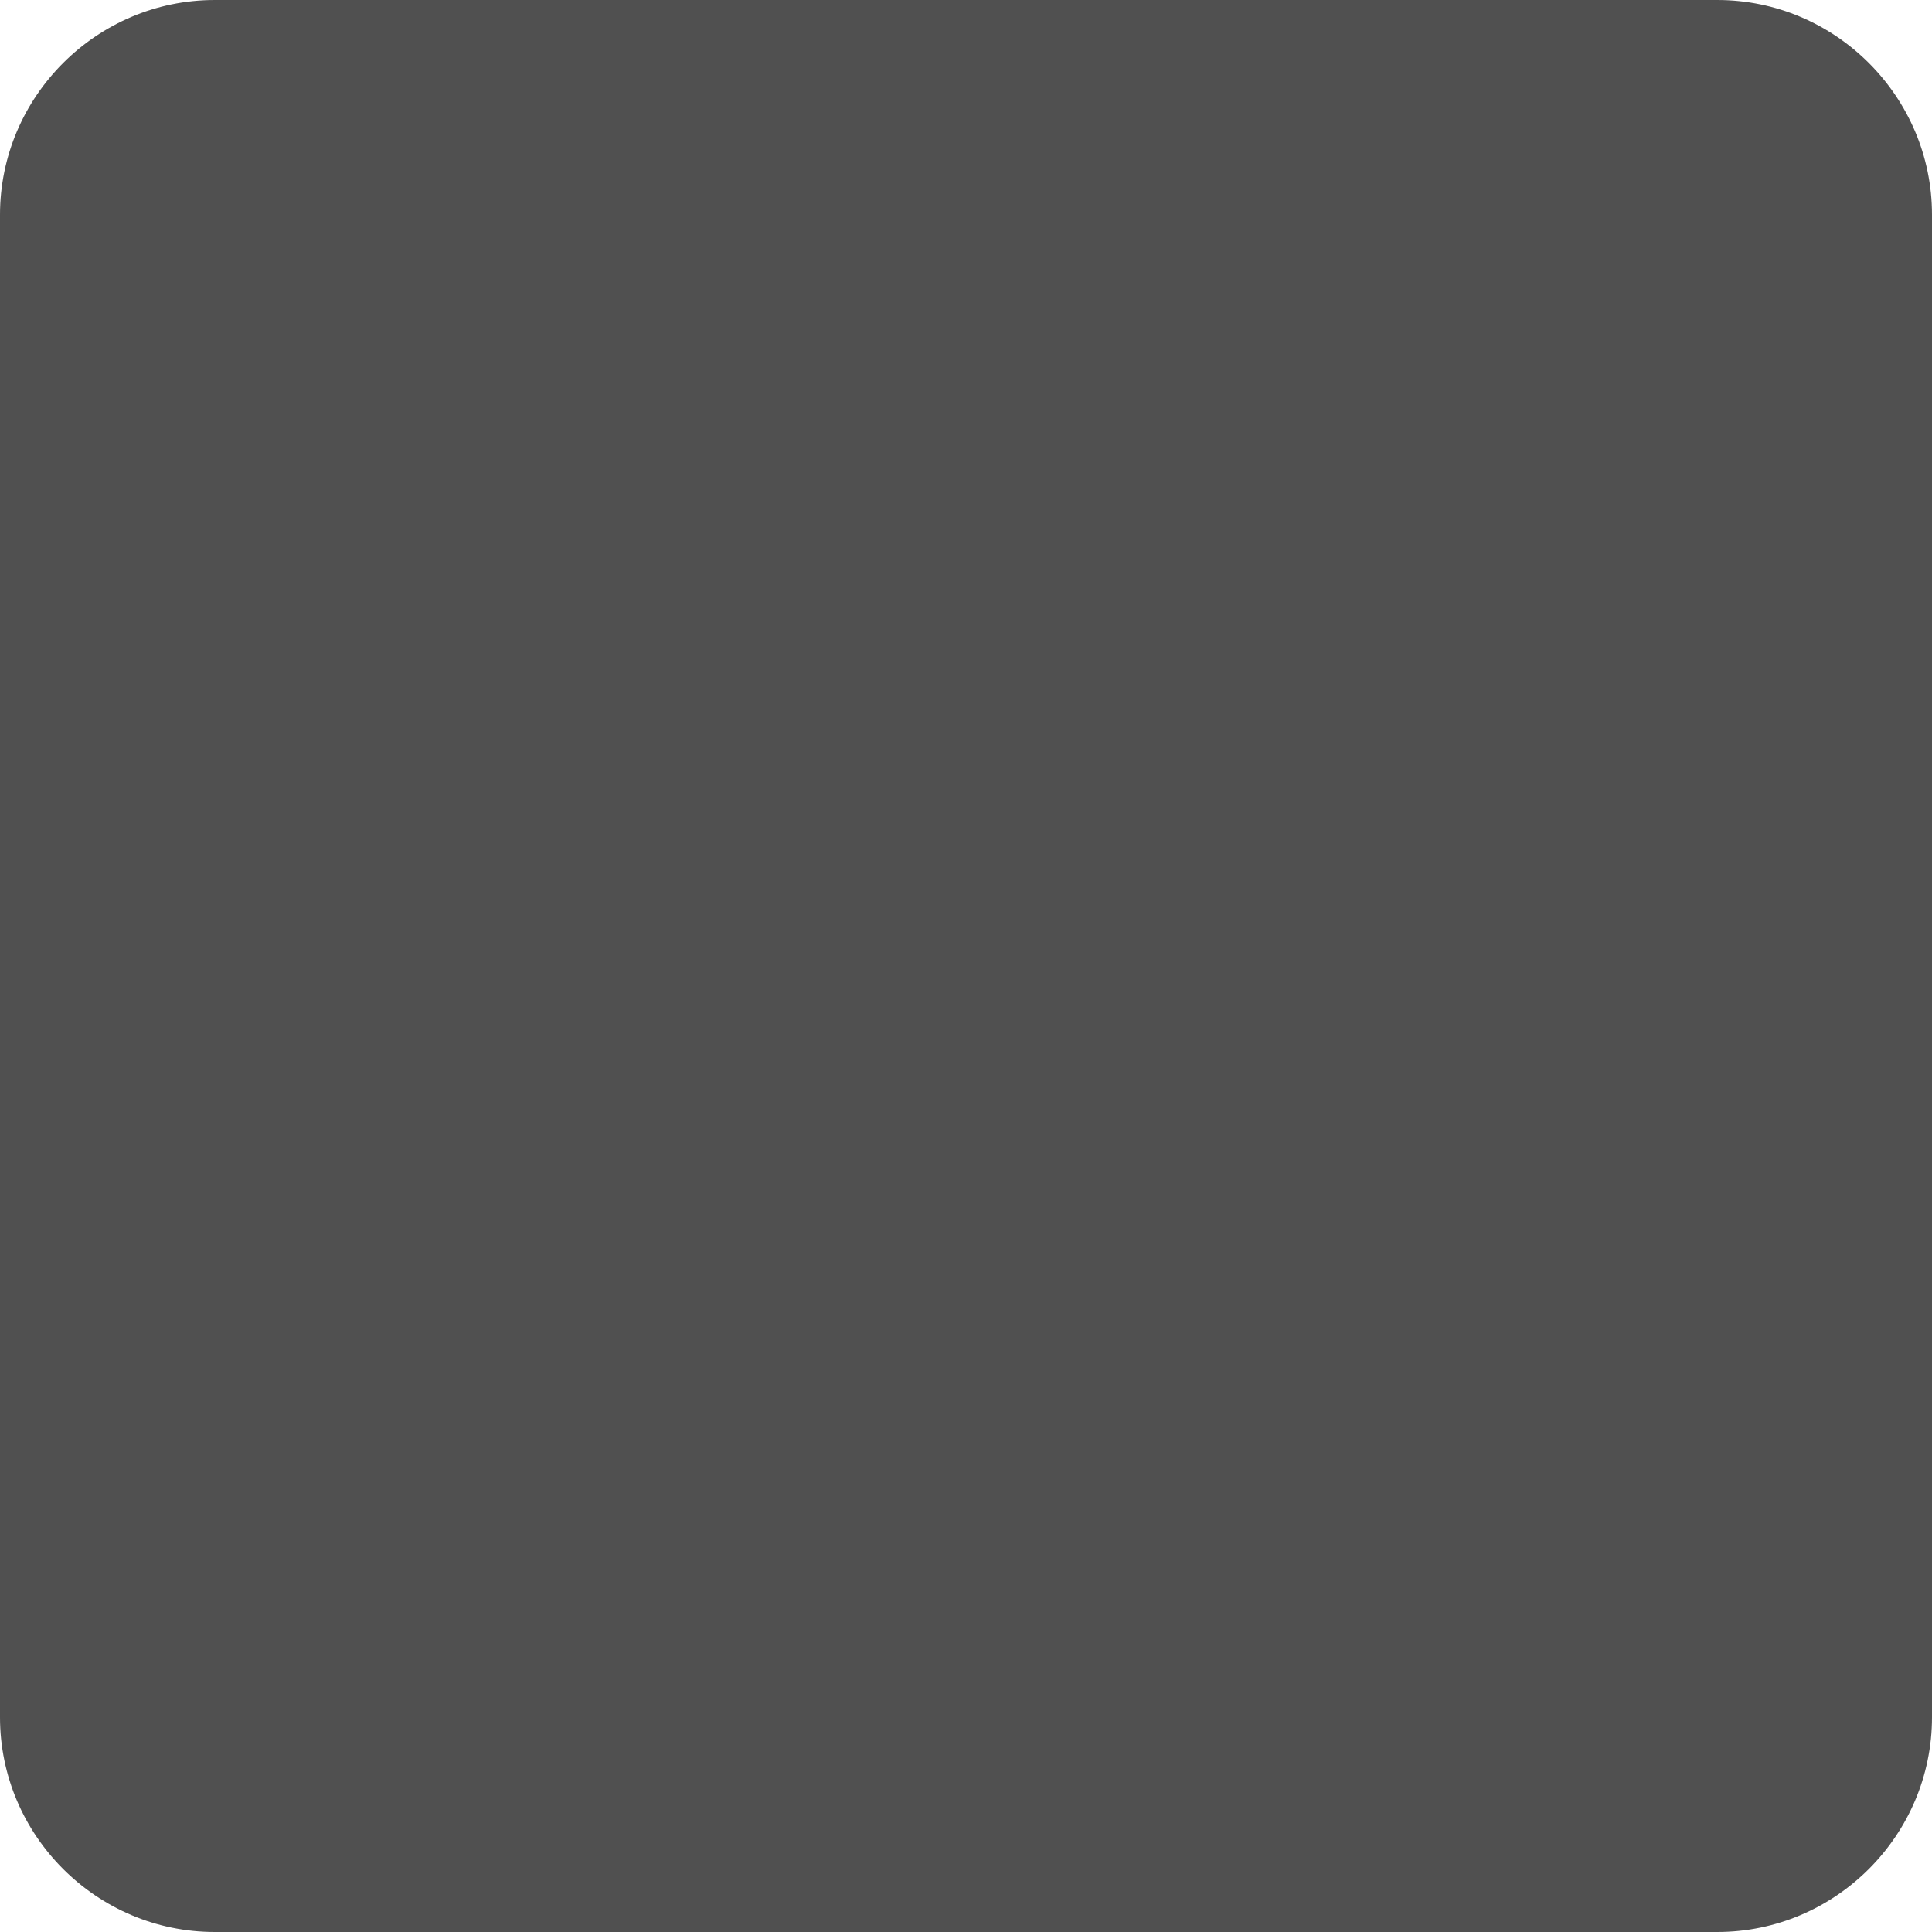
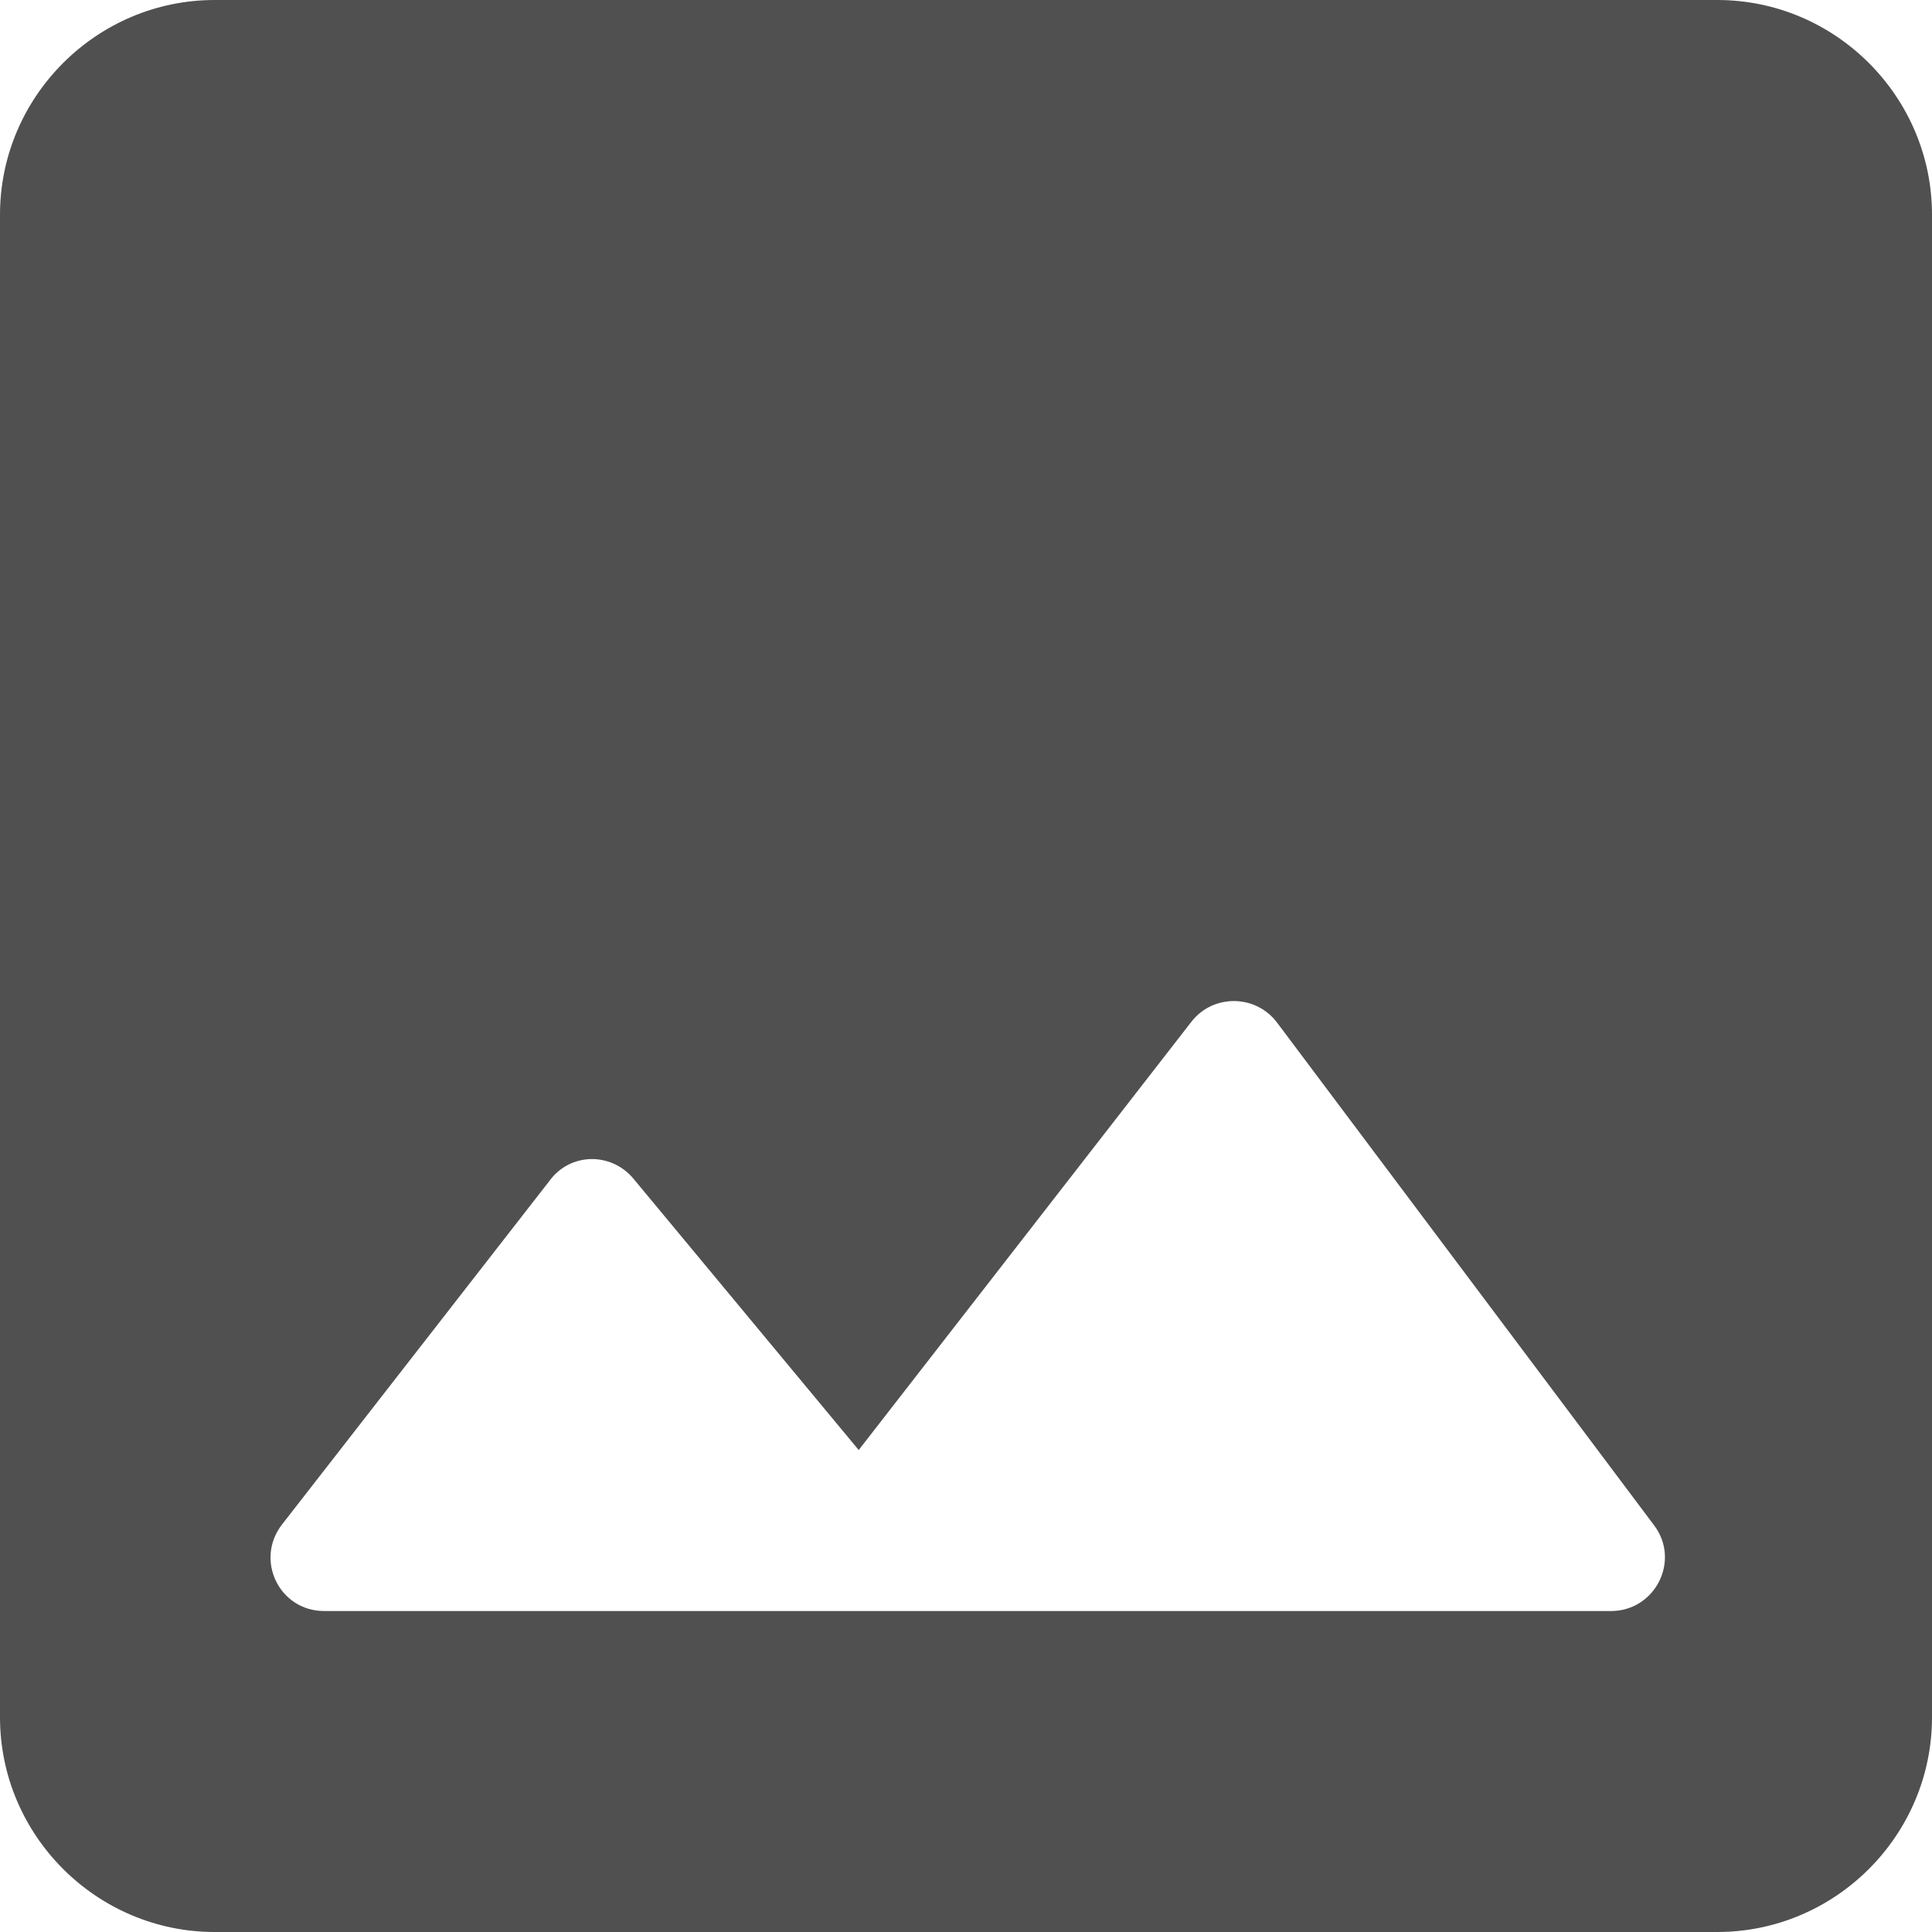
<svg xmlns="http://www.w3.org/2000/svg" width="15px" height="15px" viewBox="0 0 15 15" version="1.1">
  <g id="Page-1" stroke="none" stroke-width="1" fill="none" fill-rule="evenodd">
    <g id="v_3.4" transform="translate(-366, -693)" fill="#505050" fill-rule="nonzero">
      <g id="Group-14-Copy" transform="translate(20, 563)">
        <g id="Group-11" transform="translate(0, 114)">
-           <path d="M361,29.333 L361,17.667 C361,16.75 360.25,16 359.333,16 L347.667,16 C346.75,16 346,16.75 346,17.667 L346,29.333 C346,30.25 346.75,31 347.667,31 L359.333,31 C360.25,31 361,30.25 361,29.333 Z M35+ 0.917,25.15 L352.667,27.258 L355.25,23.933 C355.417,23.717 355.75,23.717 355.917,23.942 L358.842,27.842 C359.05,28.117 358.85,28.508 358.508,28.508 L348.517,28.508 C348.167,28.508 347.97+ 5,28.108 348.192,27.833 L350.267,25.167 C350.425,24.95 350.742,24.942 350.917,25.15 Z" id="Shape" />
+           <path d="M361,29.333 L361,17.667 C361,16.75 360.25,16 359.333,16 L347.667,16 C346.75,16 346,16.75 346,17.667 L346,29.333 C346,30.25 346.75,31 347.667,31 L359.333,31 C360.25,31 361,30.25 361,29.333 Z M350.917,25.15 L352.667,27.258 L355.25,23.933 C355.417,23.717 355.75,23.717 355.917,23.942 L358.842,27.842 C359.05,28.117 358.85,28.508 358.508,28.508 L348.517,28.508 C348.167,28.508 347.975,28.108 348.192,27.833 L350.267,25.167 C350.425,24.95 350.742,24.942 350.917,25.15 Z" id="Shape" />
        </g>
      </g>
    </g>
  </g>
</svg>
